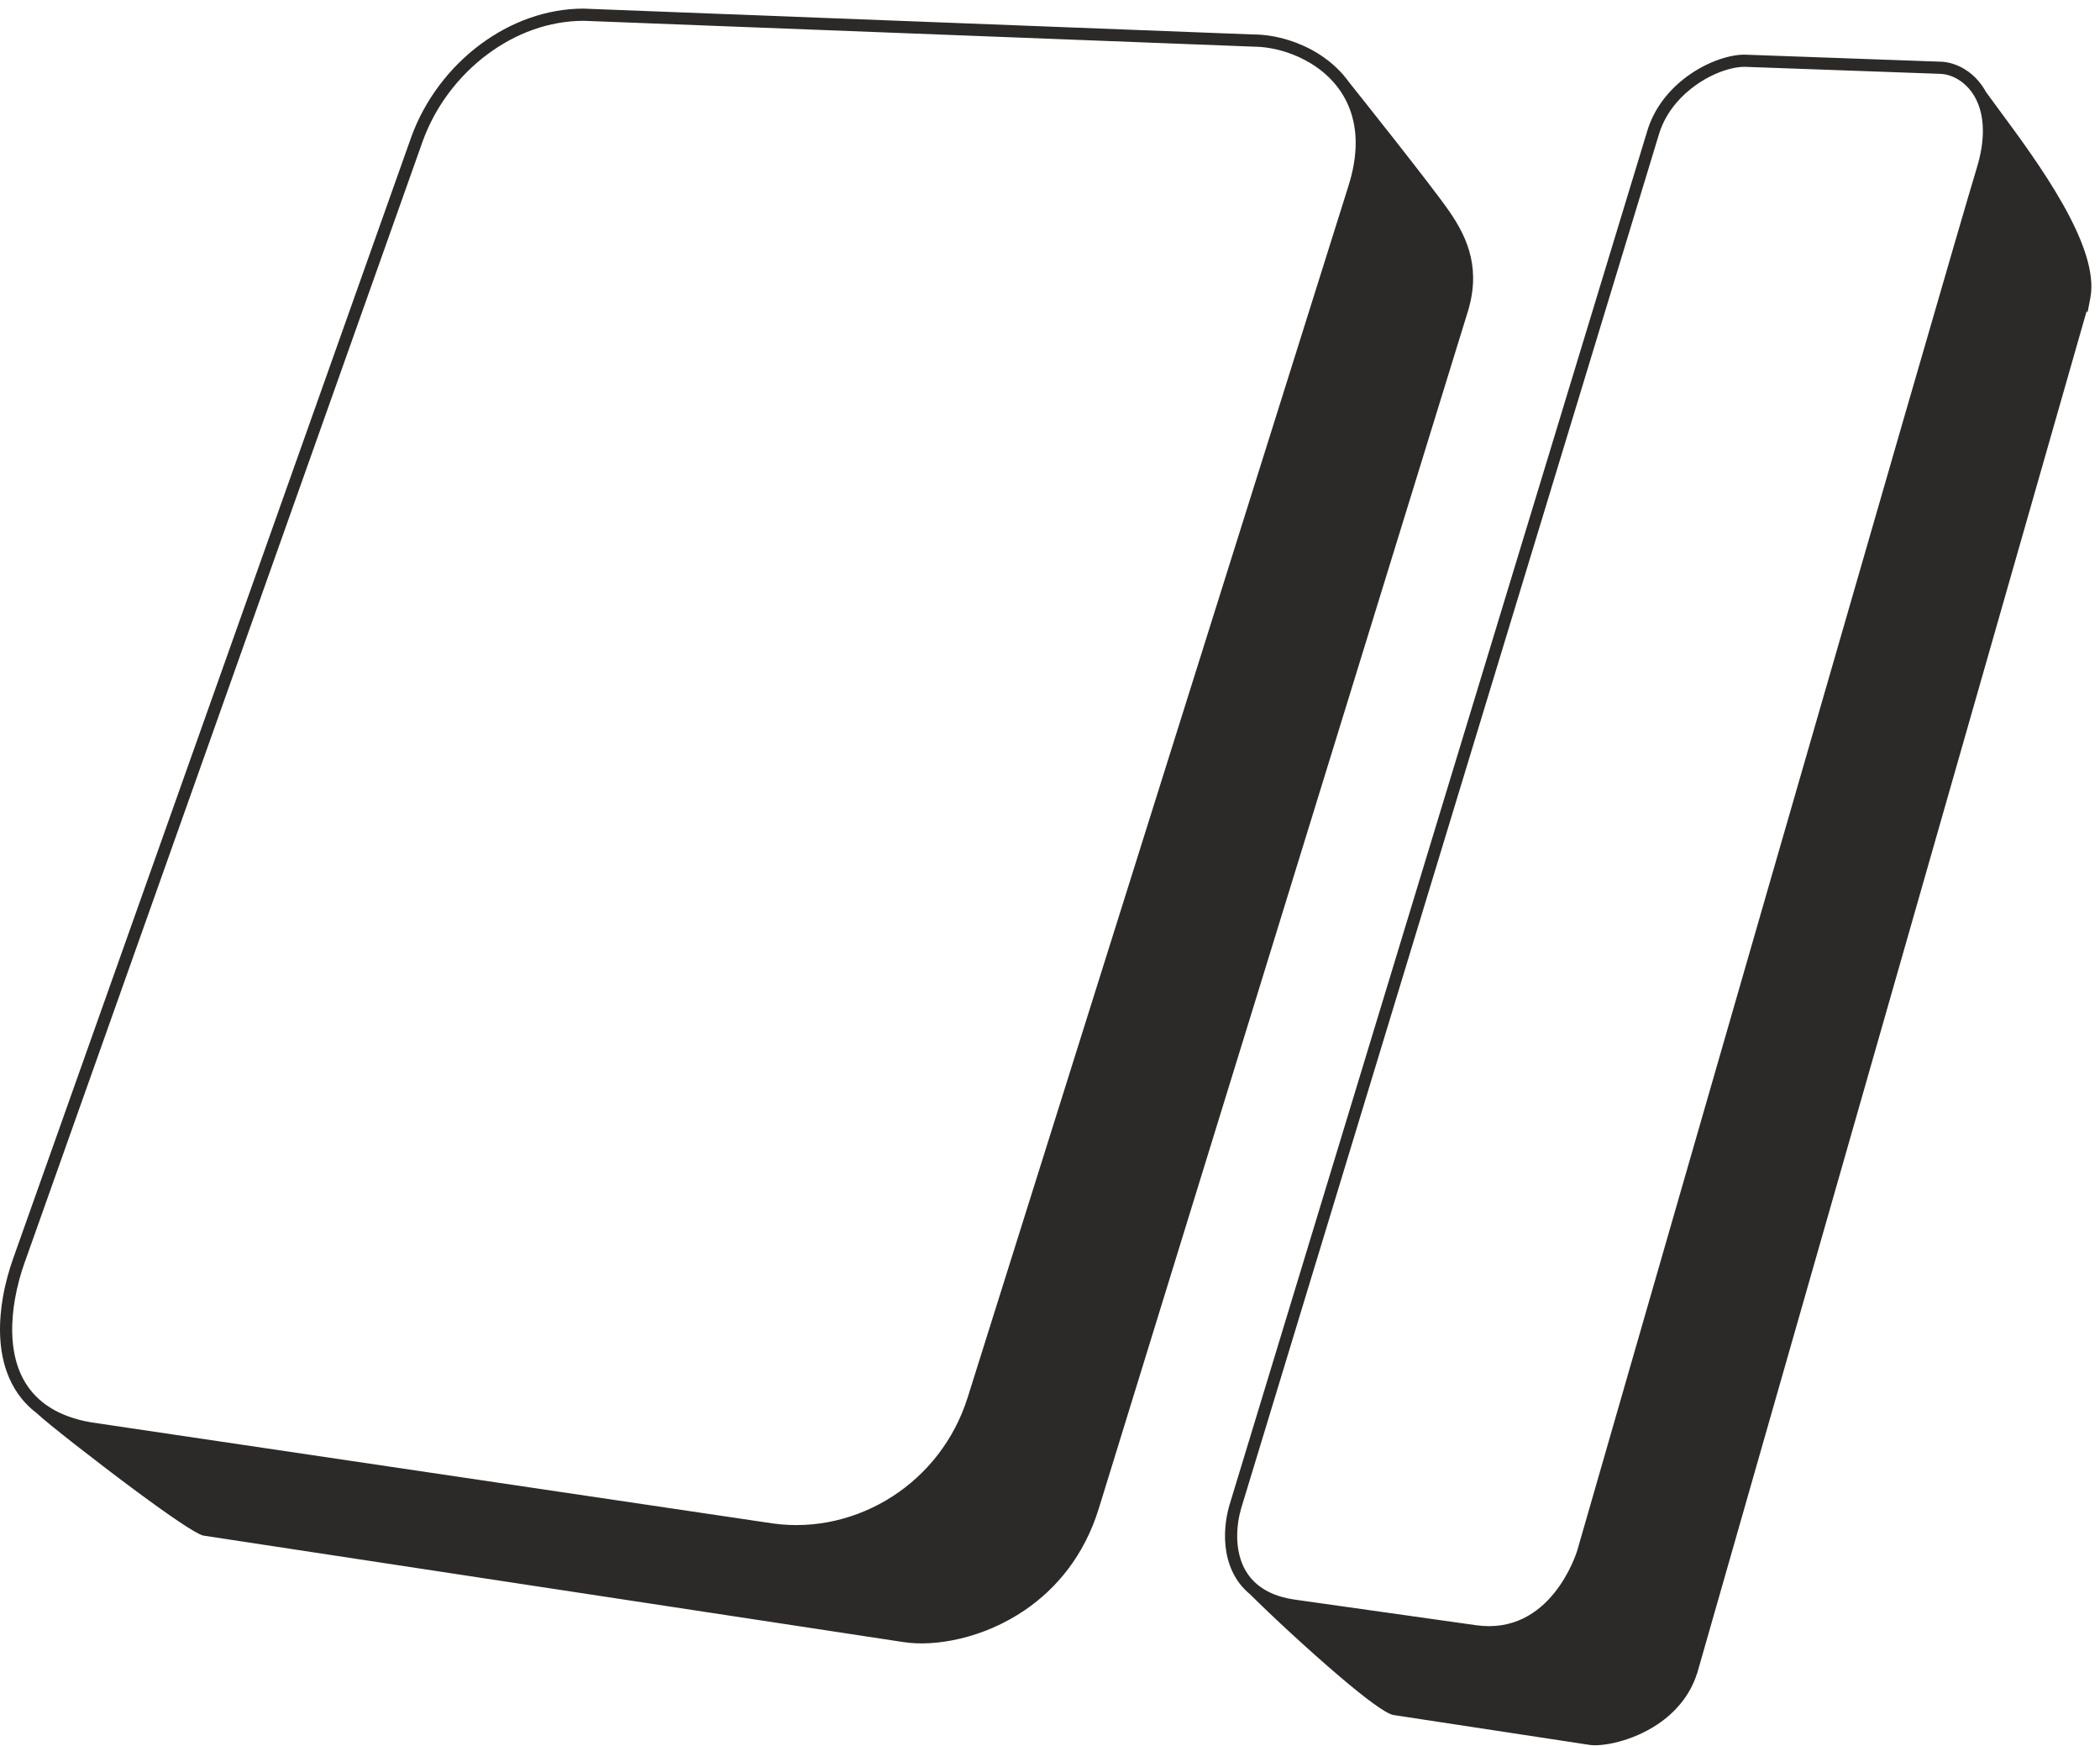
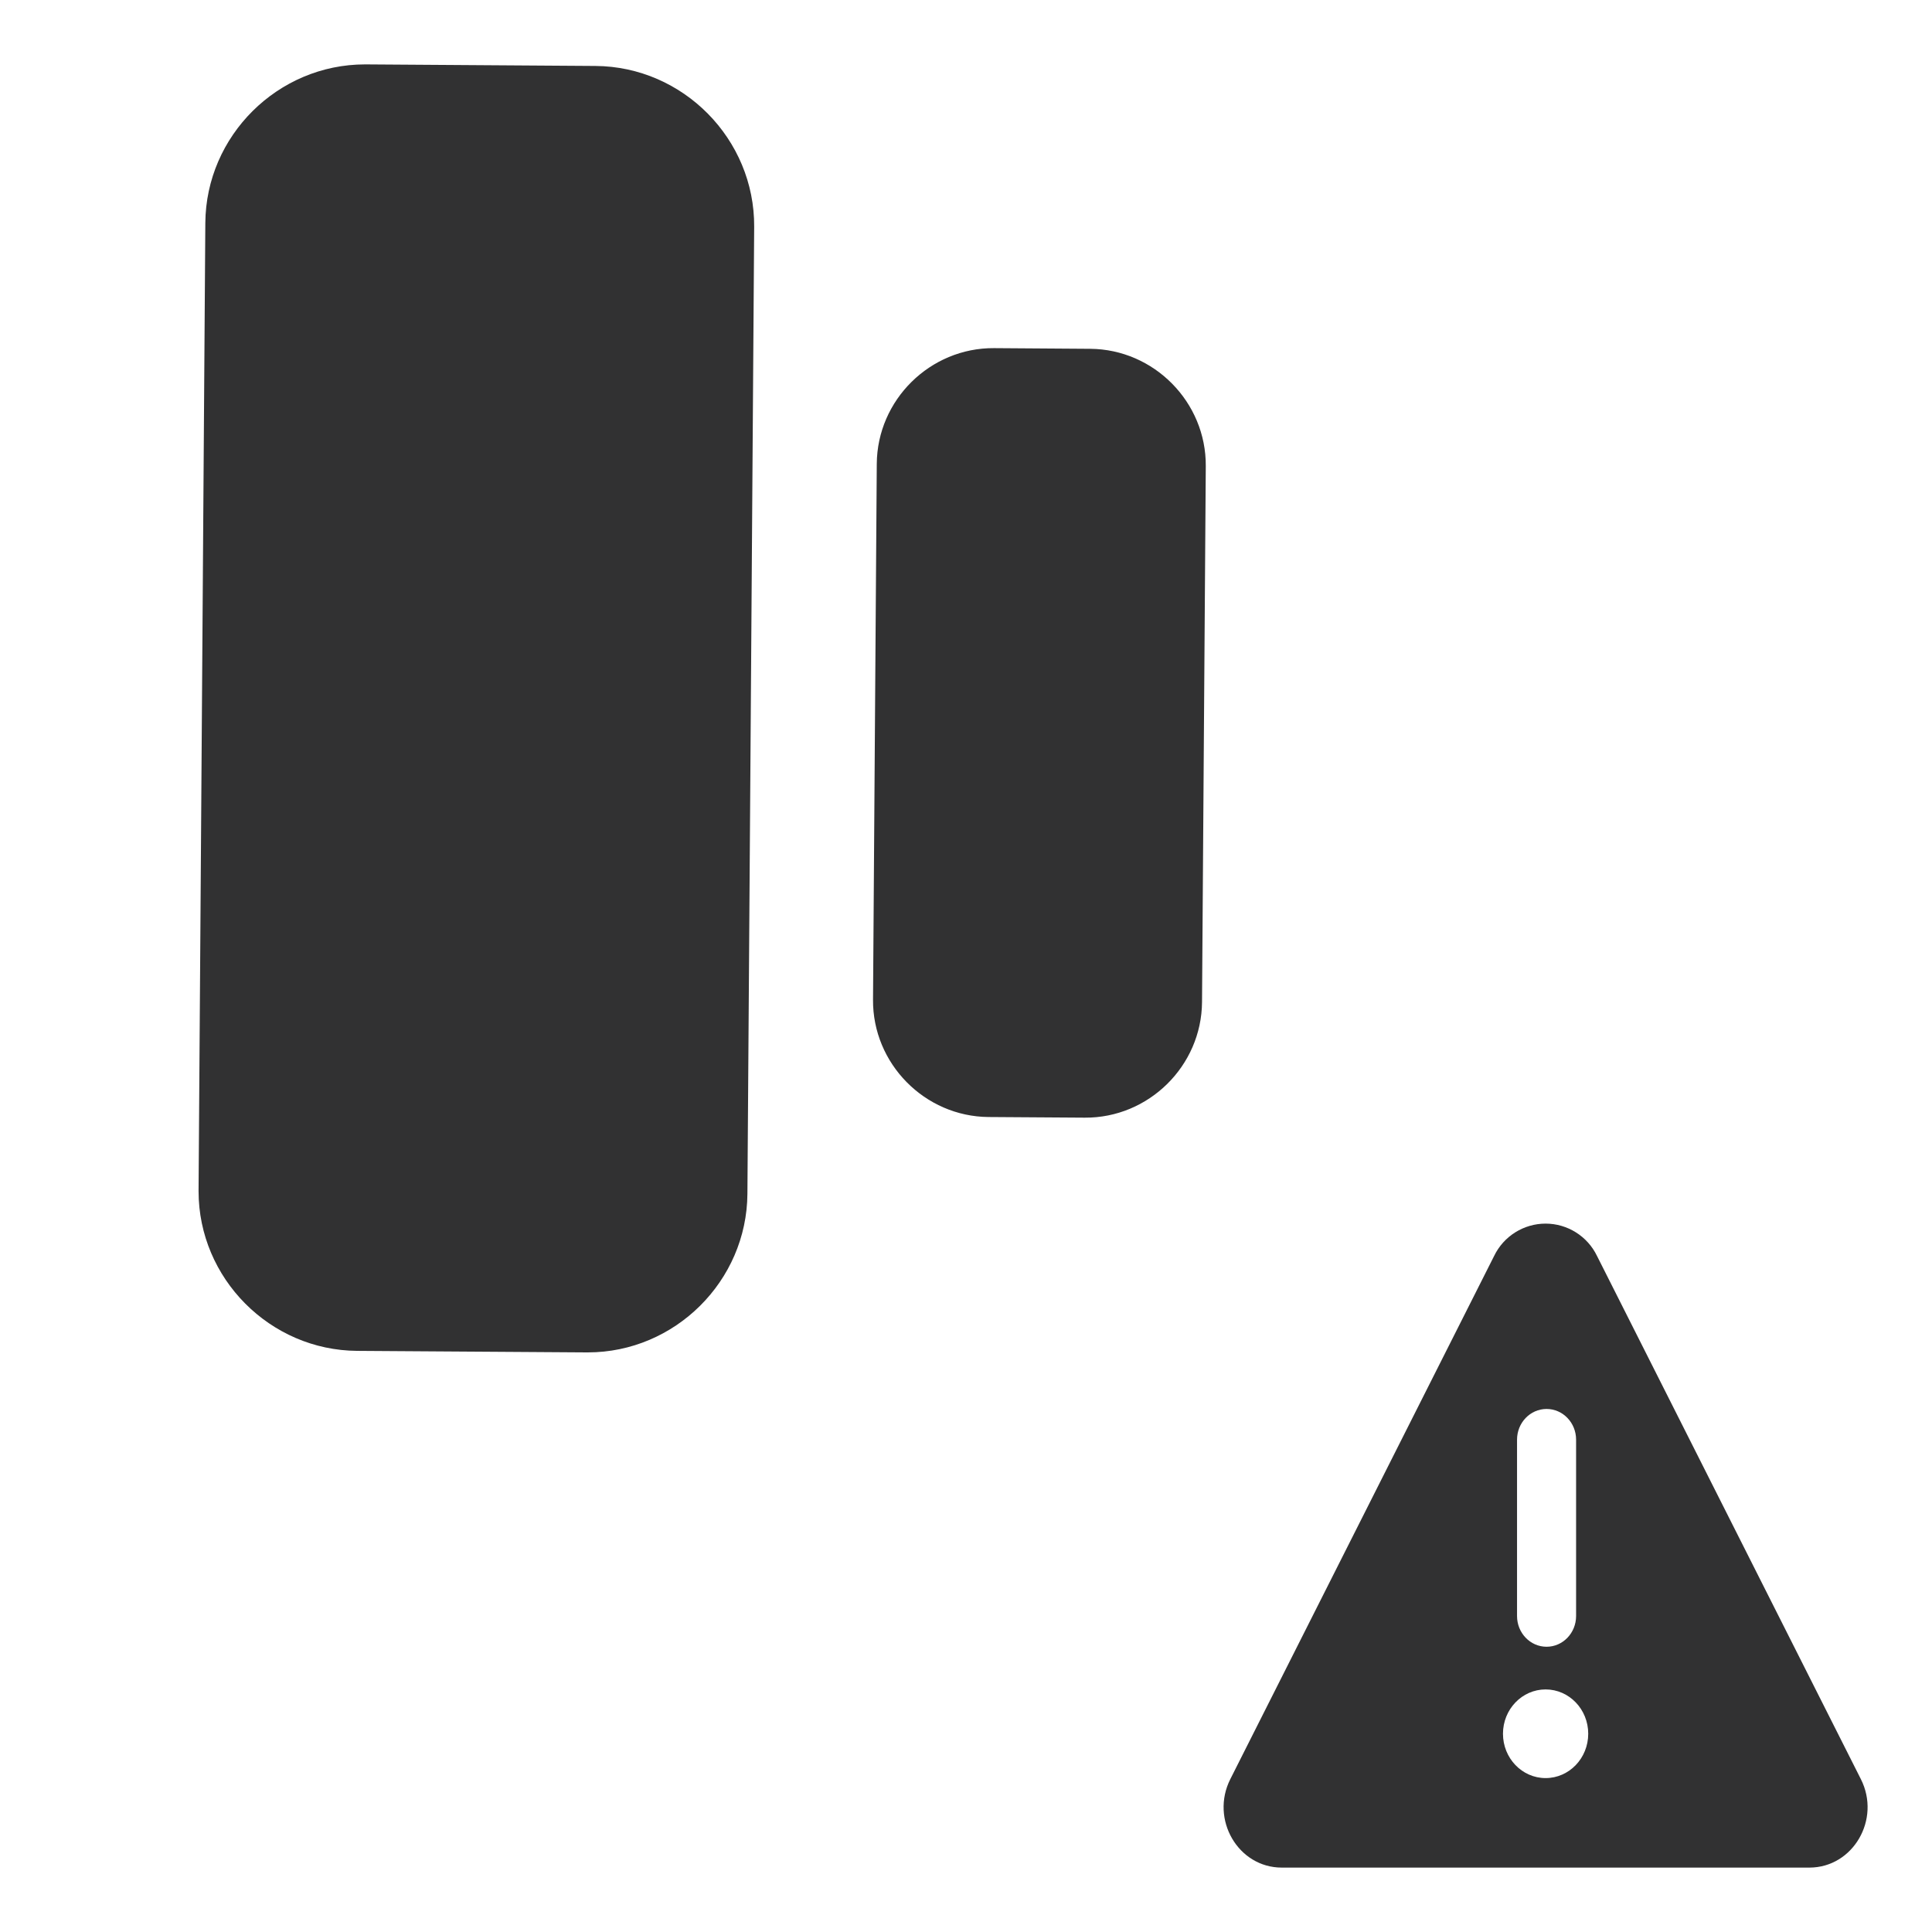
- <svg xmlns="http://www.w3.org/2000/svg" version="1.1" id="Layer_1" x="0px" y="0px" width="487.858px" height="405.336px" viewBox="0 0 487.858 405.336" enable-background="new 0 0 487.858 405.336" xml:space="preserve">
-   <path fill-rule="evenodd" clip-rule="evenodd" fill="#2B2A29" d="M452.791,17.503c-0.773-0.238-1.542-0.355-2.265-0.355l-0.05-0.006  l-45.2-1.623v0.004c-3.316,0-8.215,1.735-12.447,5.098c-3.317,2.636-6.189,6.261-7.509,10.815l-0.005,0.016l-97,318.939l-0.001,0  c-0.283,0.985-0.518,2.064-0.679,3.205c-0.465,3.297-0.278,6.983,1.203,10.154c1.452,3.109,4.187,5.762,8.843,7.106  c0.956,0.276,2.009,0.499,3.164,0.662l42.062,5.938c17.362,2.451,23.312-16.689,23.534-17.424l-0.004-0.001  c0.251-0.872,87.595-304.142,92.762-320.903c1.015-3.294,1.451-6.196,1.451-8.724c0-3.868-1.027-6.821-2.543-8.948  C456.627,19.38,454.683,18.086,452.791,17.503 M450.526,14.313c0.984,0,2.033,0.161,3.096,0.488c2.433,0.75,4.92,2.394,6.789,5.015  c0.353,0.495,0.684,1.025,0.989,1.591c1.004,1.384,1.914,2.615,2.888,3.932c9.14,12.359,23.649,31.979,21.321,43.914l-0.648,3.321  l-0.209-0.306l-90.489,316.397l-0.069-0.02l0.053,0.017c-1.713,5.355-5.258,9.193-9.199,11.828  c-5.922,3.959-12.859,5.191-15.727,4.767h-0.005l-45.568-6.941l-0.05-0.011c-1.839-0.345-6.68-4.008-12.277-8.763  c-7.353-6.246-16.169-14.429-21.002-19.259c-1.867-1.523-3.211-3.352-4.138-5.337c-1.743-3.732-1.976-7.978-1.446-11.737  c0.177-1.257,0.445-2.477,0.773-3.614l0.005-0.022l96.995-318.923h0c1.503-5.185,4.736-9.283,8.461-12.243  c4.747-3.772,10.352-5.718,14.207-5.718l0.05,0.006l45.2,1.623V14.313z M98.233,32.7l0.001,0l-92.5,260.5L4.4,292.73l1.329,0.476  c-0.874,2.435-1.704,5.355-2.253,8.499c-0.905,5.18-1.025,10.903,0.739,15.887c1.724,4.874,5.293,9.082,11.78,11.412  c1.528,0.549,3.24,0.998,5.149,1.331v0l158.462,23.494l0,0.001c9.728,1.345,19.59-1.029,27.773-6.323  c7.945-5.14,14.305-13.034,17.422-22.947l88.5-281.501c1.136-3.614,1.642-6.896,1.642-9.858c0-5.906-2.025-10.541-5.064-14.014  c-3.065-3.503-7.172-5.852-11.291-7.147c-2.586-0.813-5.171-1.207-7.502-1.207l-0.05-0.006L135.585,4.831v0.004  c-8.054,0-15.826,2.922-22.33,7.766C106.521,17.615,101.152,24.683,98.233,32.7z M3.066,292.26l92.5-260.5l0.005-0.011  c3.108-8.545,8.828-16.076,16-21.418C118.548,5.134,126.905,2,135.585,2l0.05,0.006l155.451,5.998V8  c2.598,0,5.474,0.437,8.344,1.339c4.568,1.436,9.137,4.06,12.575,7.989c0.508,0.58,0.99,1.188,1.444,1.824  c1.1,1.376,18.922,23.704,23.177,29.837c2.28,3.285,4.154,6.718,5.044,10.649c0.897,3.959,0.786,8.365-0.924,13.536l-0.003-0.001  l-85.492,277.224c-3.393,10.947-9.84,18.532-17.072,23.492c-9.818,6.732-21.137,8.609-28.238,7.489l-0.001,0.004l-162.75-24.75  l0.002-0.011c-1.71-0.386-8.162-4.833-15.355-10.161c-9.642-7.142-20.865-15.928-23.372-18.305  c-3.428-2.616-5.621-5.953-6.918-9.621c-1.95-5.511-1.836-11.728-0.86-17.315c0.572-3.276,1.452-6.361,2.383-8.957L3.066,292.26z" />
+ <svg xmlns="http://www.w3.org/2000/svg" width="100%" height="100%" viewBox="0 0 300 300" version="1.1" xml:space="preserve" style="fill-rule:evenodd;clip-rule:evenodd;stroke-linejoin:round;stroke-miterlimit:2;">
+   <g id="homey_warning.svg" transform="matrix(2.08333,0,0,2.08333,240,240)">
+     <g transform="matrix(1,0,0,1,-24,-24)">
+       <clipPath id="_clip1">
+         <rect x="0" y="0" width="48" height="48" />
+       </clipPath>
+       <g clip-path="url(#_clip1)">
+         <path d="M47.498,41.406L27.831,2.41C27.123,0.94 25.629,0.001 23.998,0.001C22.366,0.001 20.872,0.94 20.164,2.41L0.5,41.406C-1.01,44.403 1.08,48 4.334,48L43.668,48C46.918,47.996 49.012,44.403 47.498,41.406ZM21.871,16.106C21.871,14.841 22.856,13.816 24.072,13.816C25.288,13.816 26.273,14.841 26.273,16.106L26.273,29.249C26.273,30.513 25.288,31.539 24.073,31.539C22.856,31.539 21.871,30.513 21.871,29.249L21.871,16.106ZM24,41.328C22.246,41.328 20.823,39.848 20.823,38.024C20.823,36.199 22.246,34.72 24,34.72C25.754,34.72 27.177,36.199 27.177,38.024C27.177,39.849 25.754,41.328 24,41.328Z" style="fill:rgb(49,49,50);" />
+       </g>
+     </g>
+   </g>
+   <g id="contact_off.svg" transform="matrix(4.16667,0,0,4.16667,110,110)">
+     <g transform="matrix(1,0,0,1,-24,-24)">
+       <clipPath id="_clip2">
+         <rect x="0" y="0" width="48" height="48" />
+       </clipPath>
+       <g clip-path="url(#_clip2)">
+         <path d="M11.247,0L19.789,0.058C23.056,0.079 25.726,2.784 25.706,6.051L25.454,42.089C25.433,45.338 22.754,48 19.504,48C19.489,48 19.475,48 19.46,48L10.913,47.943C7.663,47.923 5,45.243 5,41.993C5,41.978 5,41.964 5,41.949L5.252,5.911C5.273,2.662 7.952,-0 11.202,-0C11.217,-0 11.232,-0 11.247,0ZM34.644,10.574L38.229,10.599C40.609,10.617 42.553,12.589 42.536,14.969L42.396,34.944C42.379,37.324 40.407,39.268 38.027,39.252L34.442,39.228C32.062,39.21 30.118,37.238 30.135,34.858L30.275,14.883C30.292,12.503 32.264,10.558 34.644,10.574Z" style="fill:rgb(49,49,50);" />
+       </g>
+     </g>
+   </g>
</svg>
